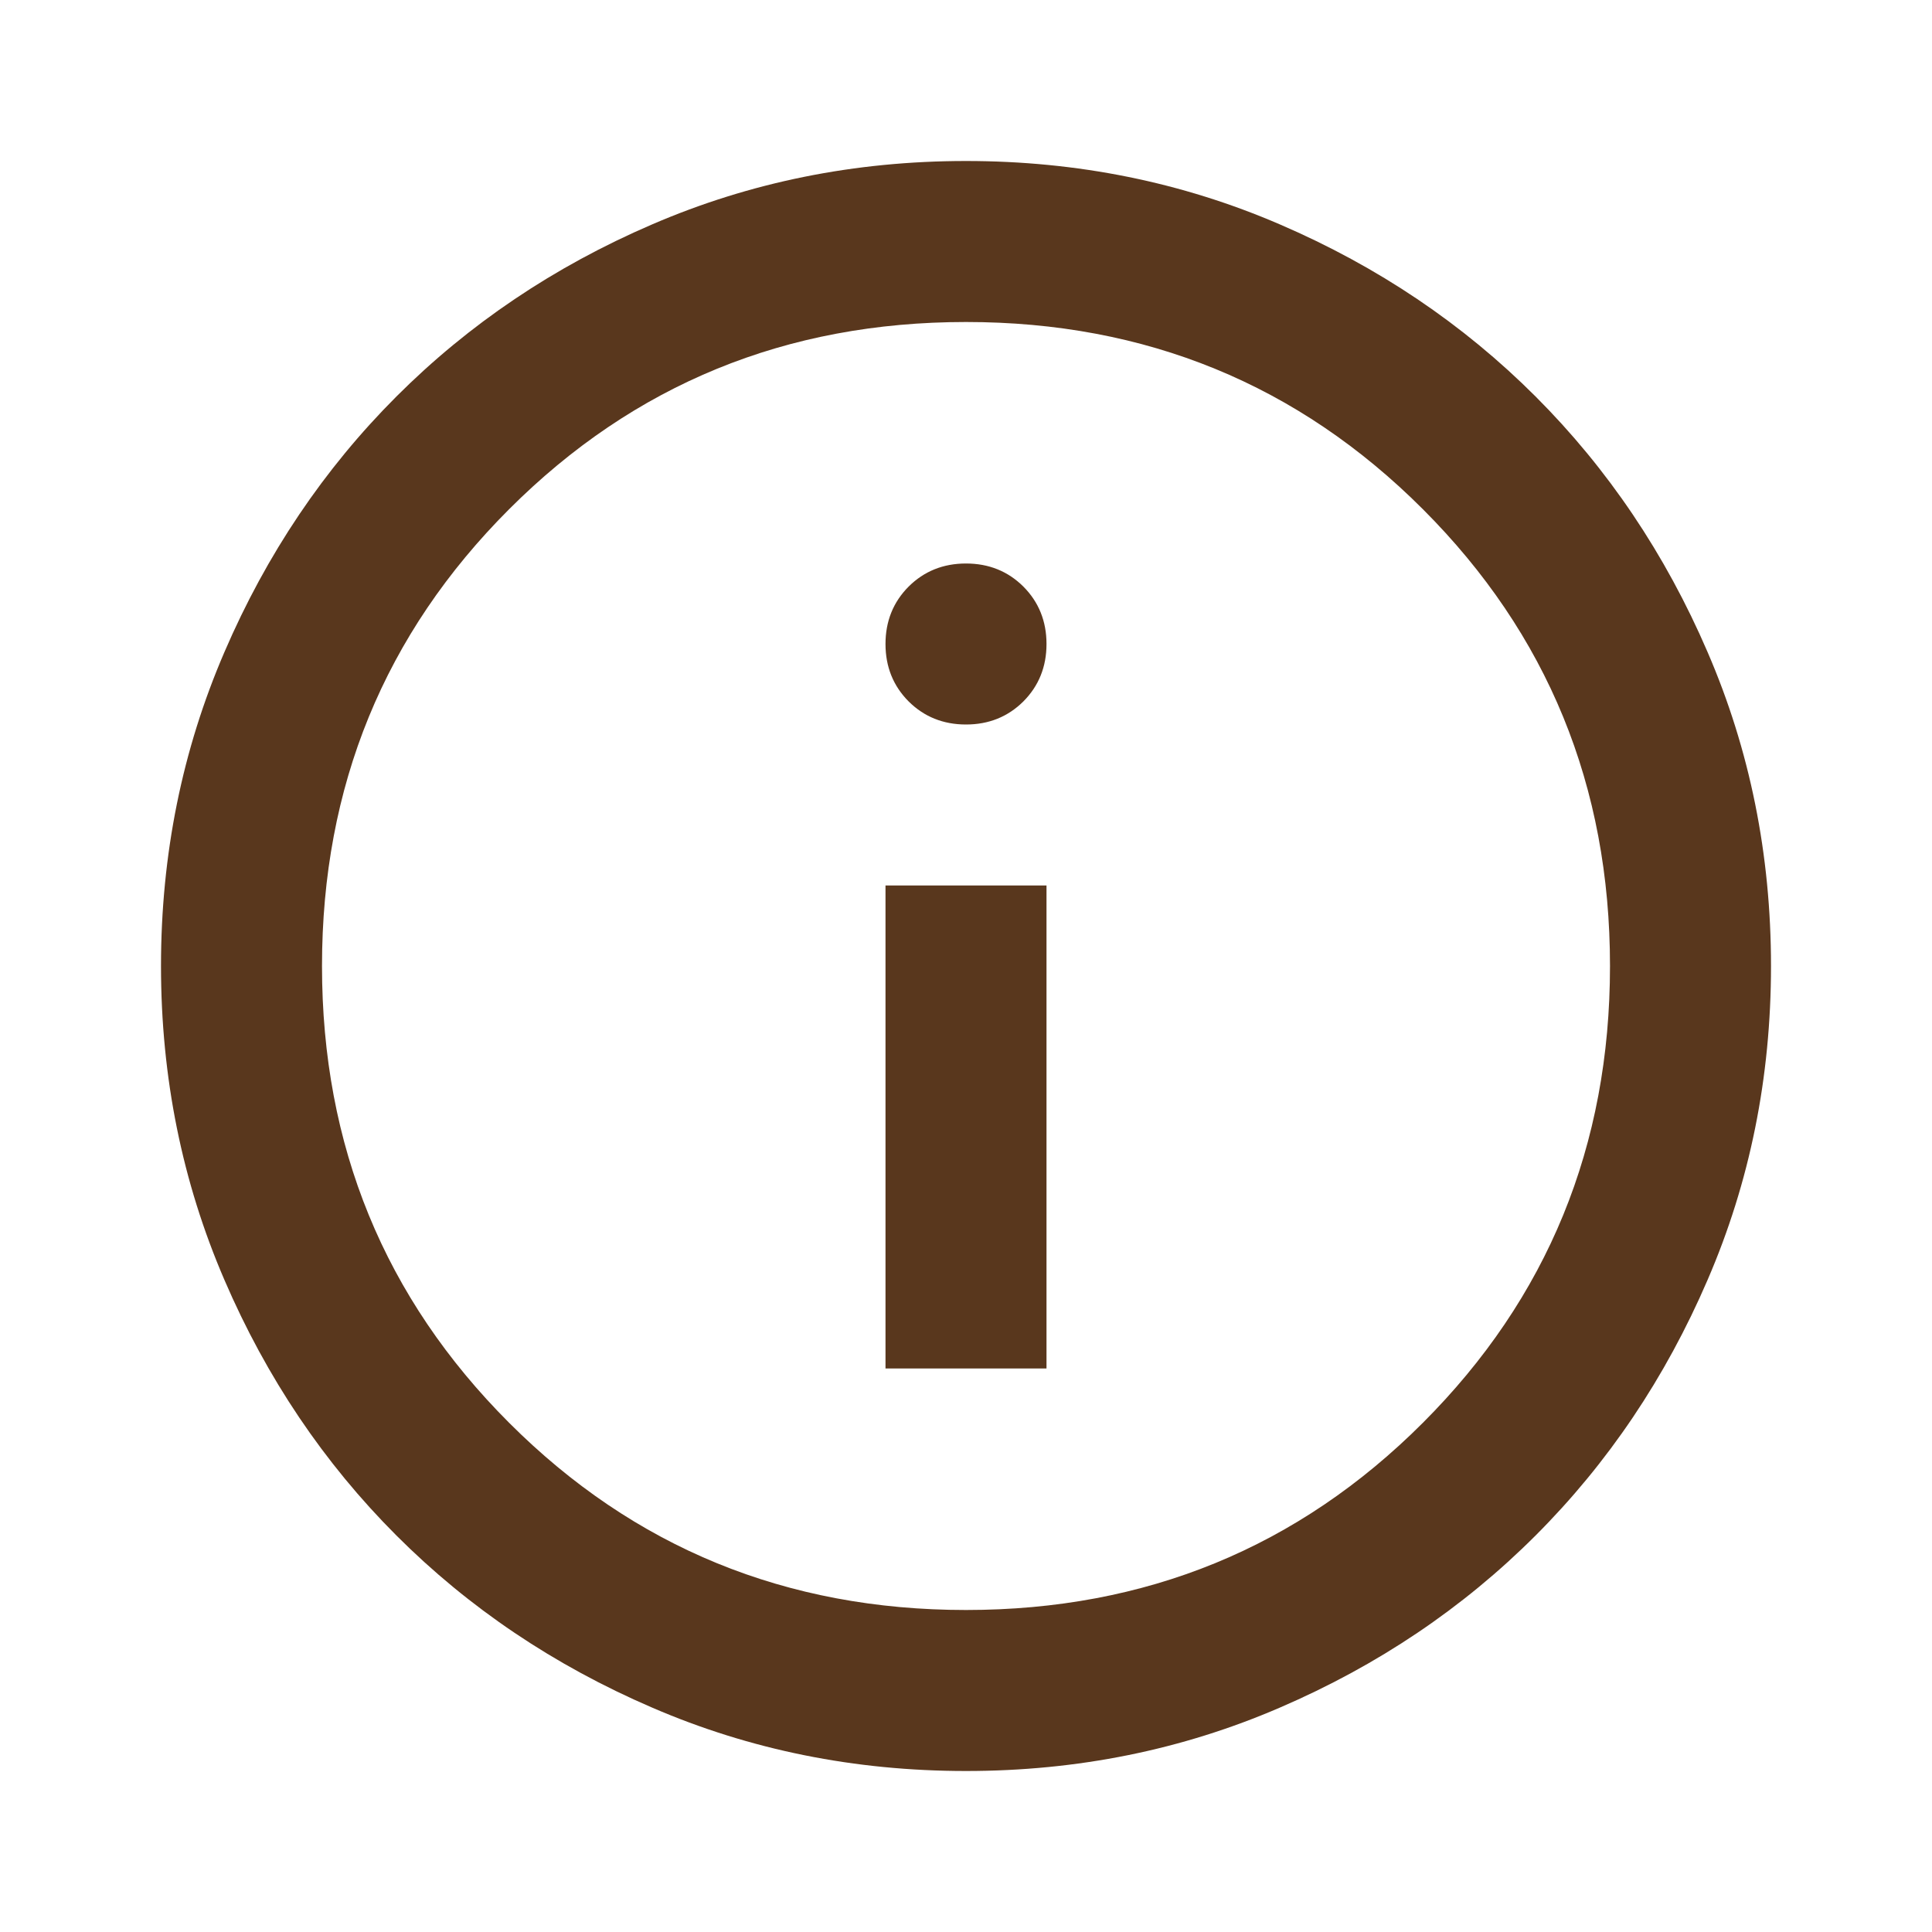
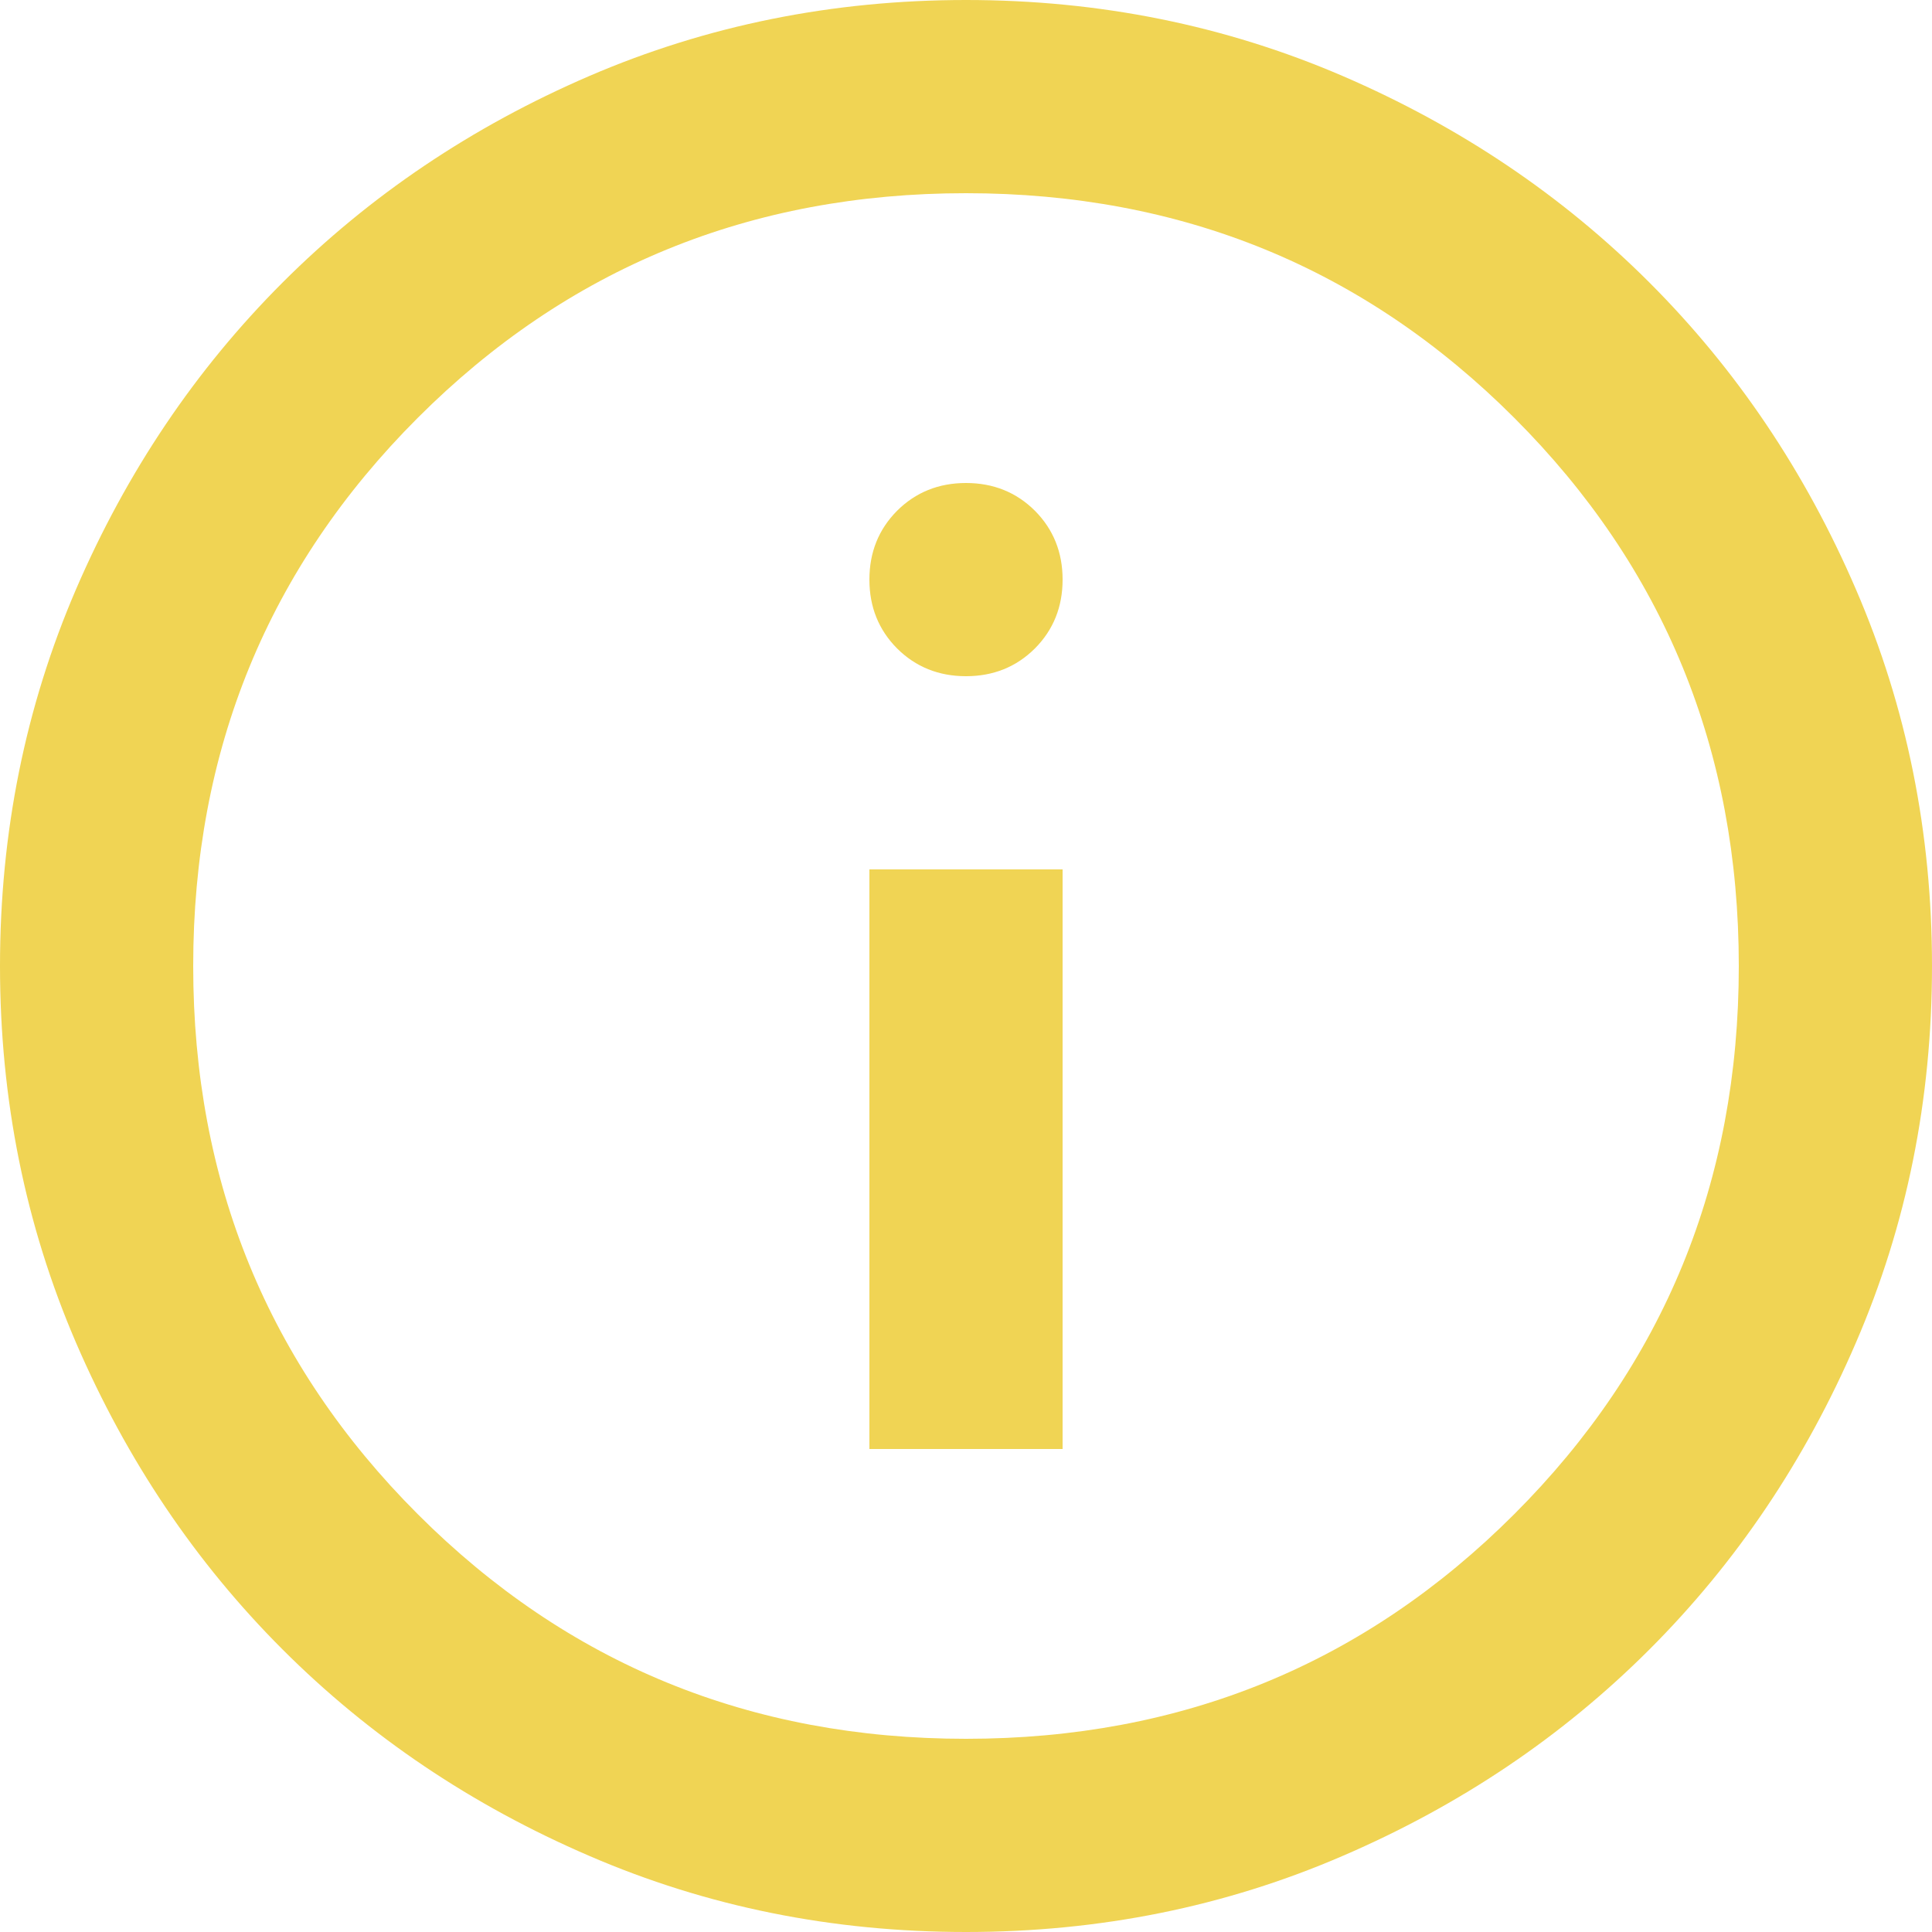
- <svg xmlns="http://www.w3.org/2000/svg" width="24" height="24" viewBox="0 0 24 24" fill="none">
-   <path d="M11 17H13V11H11V17ZM12 9C12.283 9 12.521 8.904 12.713 8.713C12.904 8.521 13 8.283 13 8C13 7.717 12.904 7.479 12.713 7.287C12.521 7.096 12.283 7 12 7C11.717 7 11.479 7.096 11.287 7.287C11.096 7.479 11 7.717 11 8C11 8.283 11.096 8.521 11.287 8.713C11.479 8.904 11.717 9 12 9ZM12 22C10.617 22 9.317 21.738 8.1 21.212C6.883 20.688 5.825 19.975 4.925 19.075C4.025 18.175 3.312 17.117 2.788 15.9C2.263 14.683 2 13.383 2 12C2 10.617 2.263 9.317 2.788 8.1C3.312 6.883 4.025 5.825 4.925 4.925C5.825 4.025 6.883 3.312 8.1 2.788C9.317 2.263 10.617 2 12 2C13.383 2 14.683 2.263 15.9 2.788C17.117 3.312 18.175 4.025 19.075 4.925C19.975 5.825 20.688 6.883 21.212 8.1C21.738 9.317 22 10.617 22 12C22 13.383 21.738 14.683 21.212 15.9C20.688 17.117 19.975 18.175 19.075 19.075C18.175 19.975 17.117 20.688 15.9 21.212C14.683 21.738 13.383 22 12 22ZM12 20C14.233 20 16.125 19.225 17.675 17.675C19.225 16.125 20 14.233 20 12C20 9.767 19.225 7.875 17.675 6.325C16.125 4.775 14.233 4 12 4C9.767 4 7.875 4.775 6.325 6.325C4.775 7.875 4 9.767 4 12C4 14.233 4.775 16.125 6.325 17.675C7.875 19.225 9.767 20 12 20Z" fill="#59371D" />
+ <svg xmlns="http://www.w3.org/2000/svg" width="20" height="20" viewBox="0 0 20 20" fill="none">
+   <path d="M9 15H11V9H9V15ZM10 7C10.283 7 10.521 6.904 10.713 6.713C10.904 6.521 11 6.283 11 6C11 5.717 10.904 5.479 10.713 5.287C10.521 5.096 10.283 5 10 5C9.717 5 9.479 5.096 9.287 5.287C9.096 5.479 9 5.717 9 6C9 6.283 9.096 6.521 9.287 6.713C9.479 6.904 9.717 7 10 7ZM10 20C8.617 20 7.317 19.738 6.1 19.212C4.883 18.688 3.825 17.975 2.925 17.075C2.025 16.175 1.312 15.117 0.787 13.9C0.263 12.683 0 11.383 0 10C0 8.617 0.263 7.317 0.787 6.1C1.312 4.883 2.025 3.825 2.925 2.925C3.825 2.025 4.883 1.312 6.1 0.787C7.317 0.263 8.617 0 10 0C11.383 0 12.683 0.263 13.9 0.787C15.117 1.312 16.175 2.025 17.075 2.925C17.975 3.825 18.688 4.883 19.212 6.1C19.738 7.317 20 8.617 20 10C20 11.383 19.738 12.683 19.212 13.9C18.688 15.117 17.975 16.175 17.075 17.075C16.175 17.975 15.117 18.688 13.9 19.212C12.683 19.738 11.383 20 10 20ZM10 18C12.233 18 14.125 17.225 15.675 15.675C17.225 14.125 18 12.233 18 10C18 7.767 17.225 5.875 15.675 4.325C14.125 2.775 12.233 2 10 2C7.767 2 5.875 2.775 4.325 4.325C2.775 5.875 2 7.767 2 10C2 12.233 2.775 14.125 4.325 15.675C5.875 17.225 7.767 18 10 18Z" fill="#F0D454" />
</svg>
